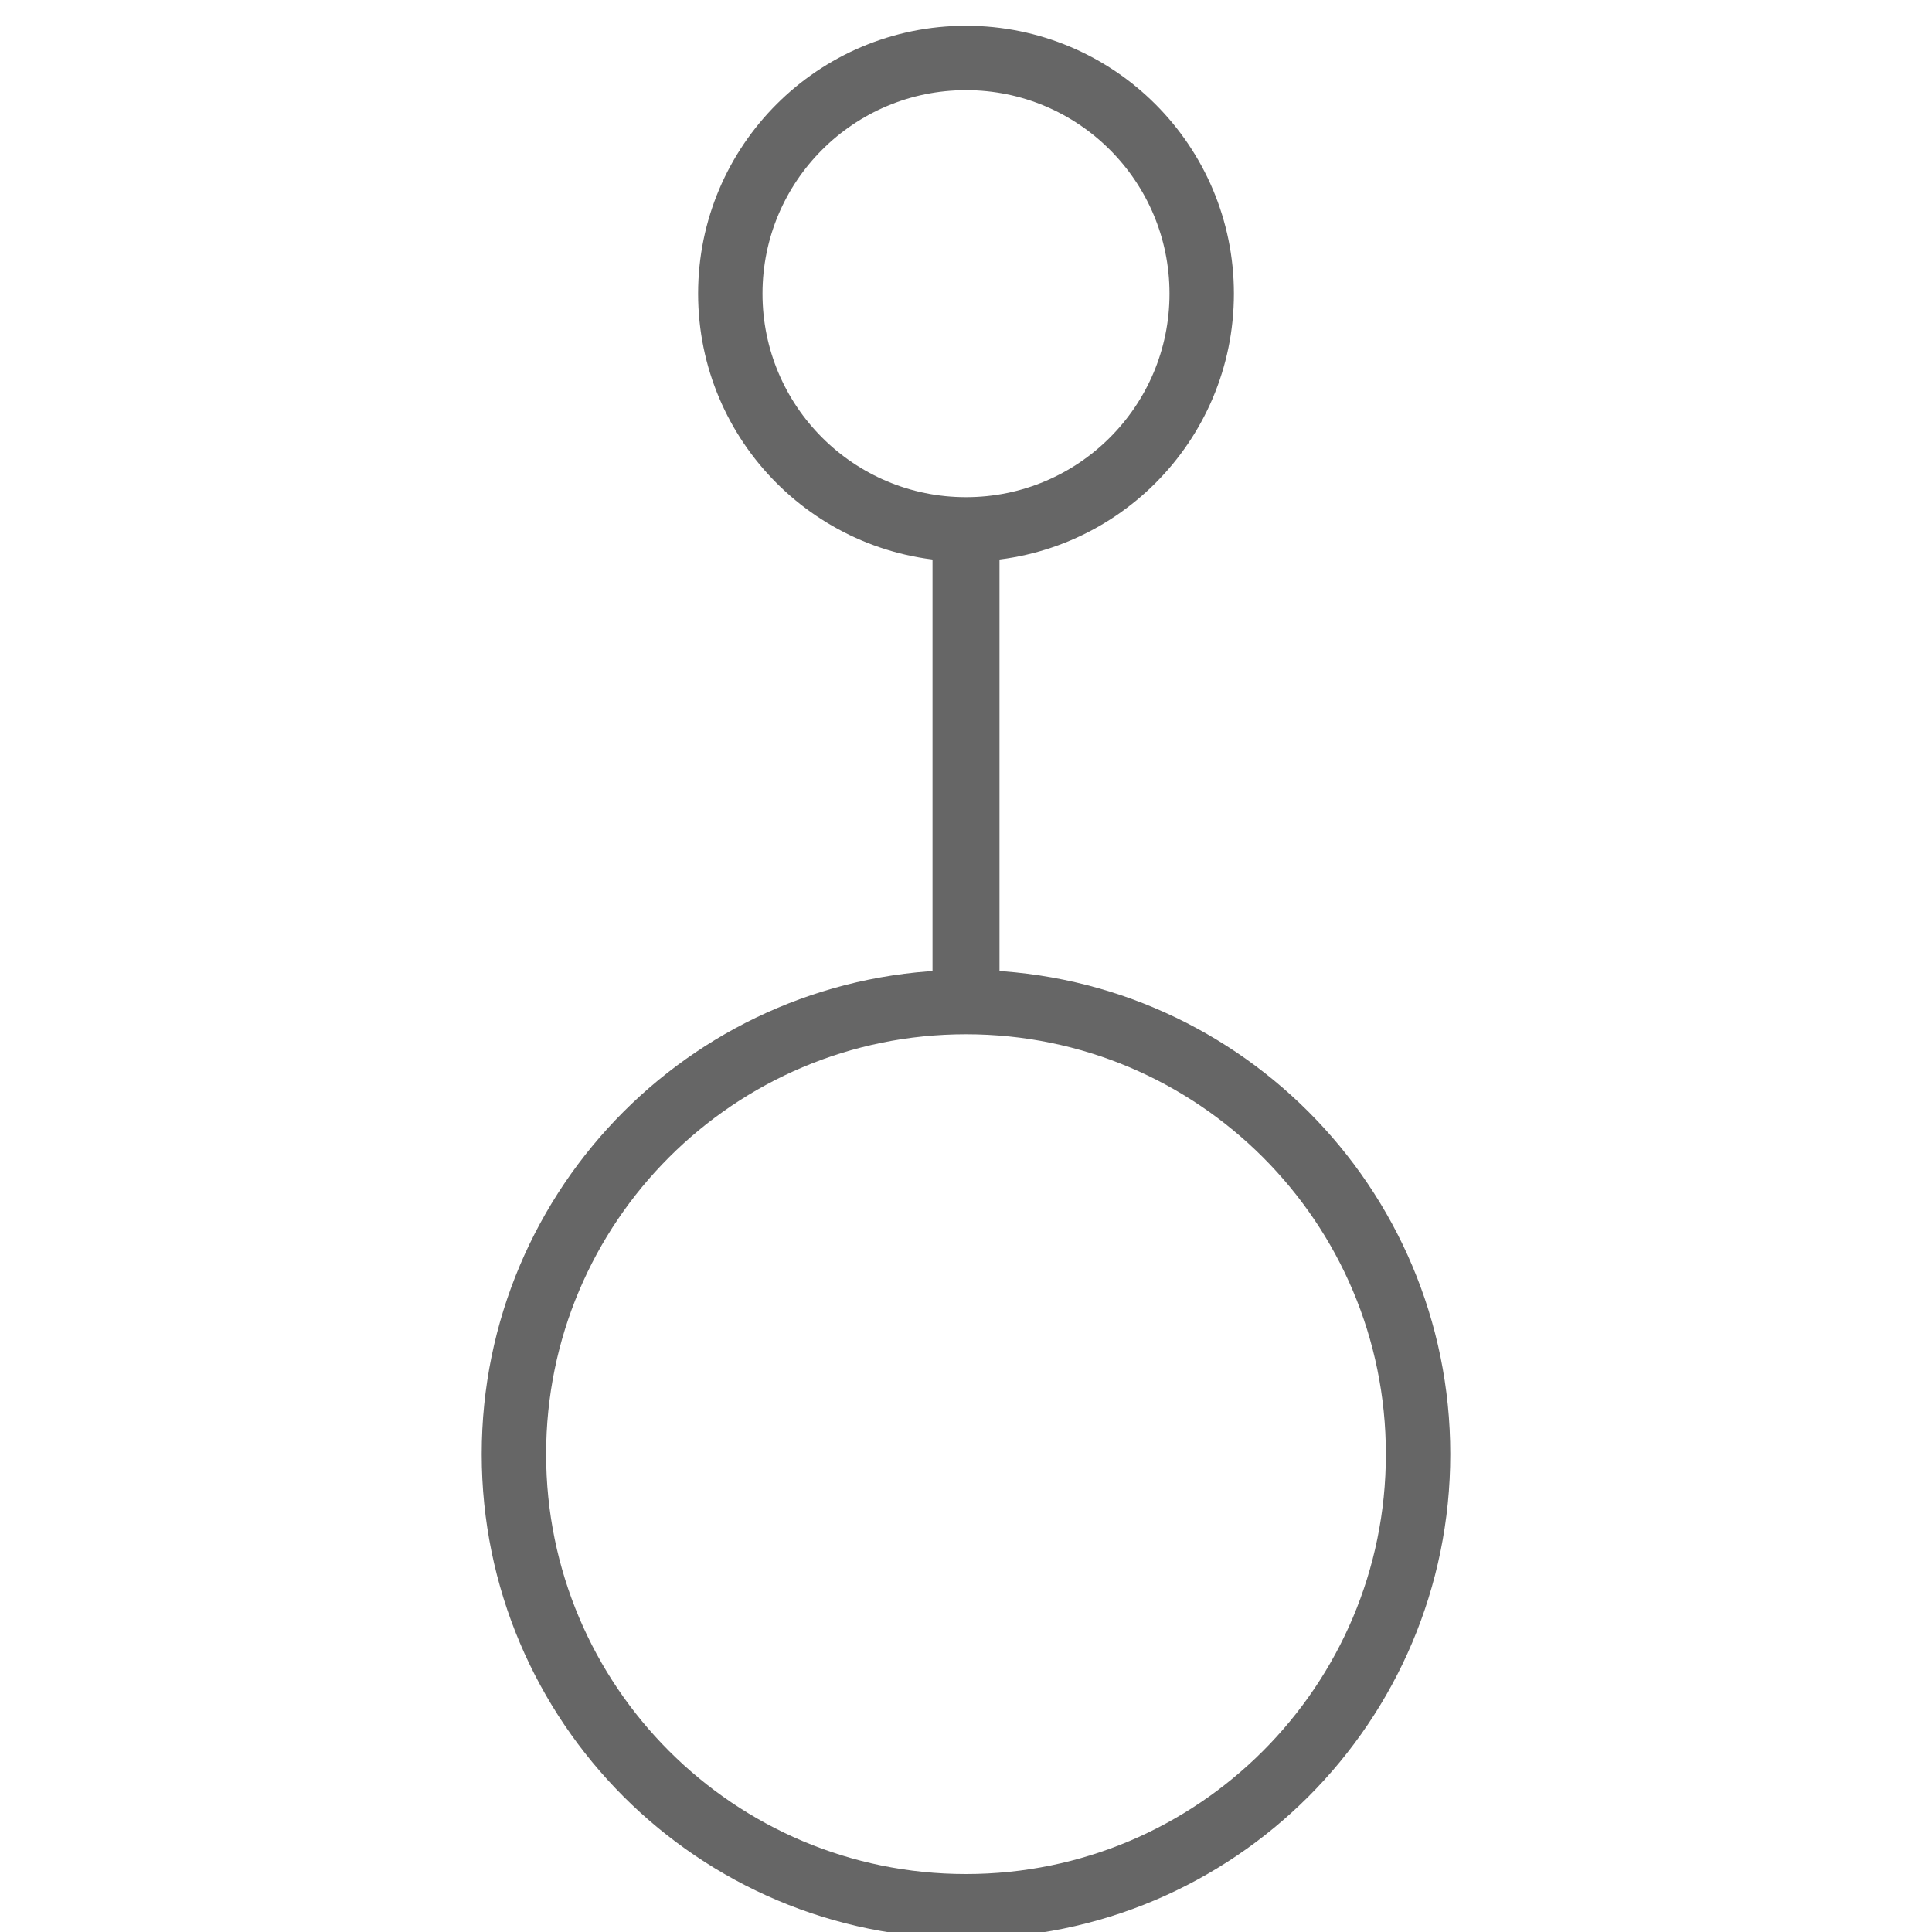
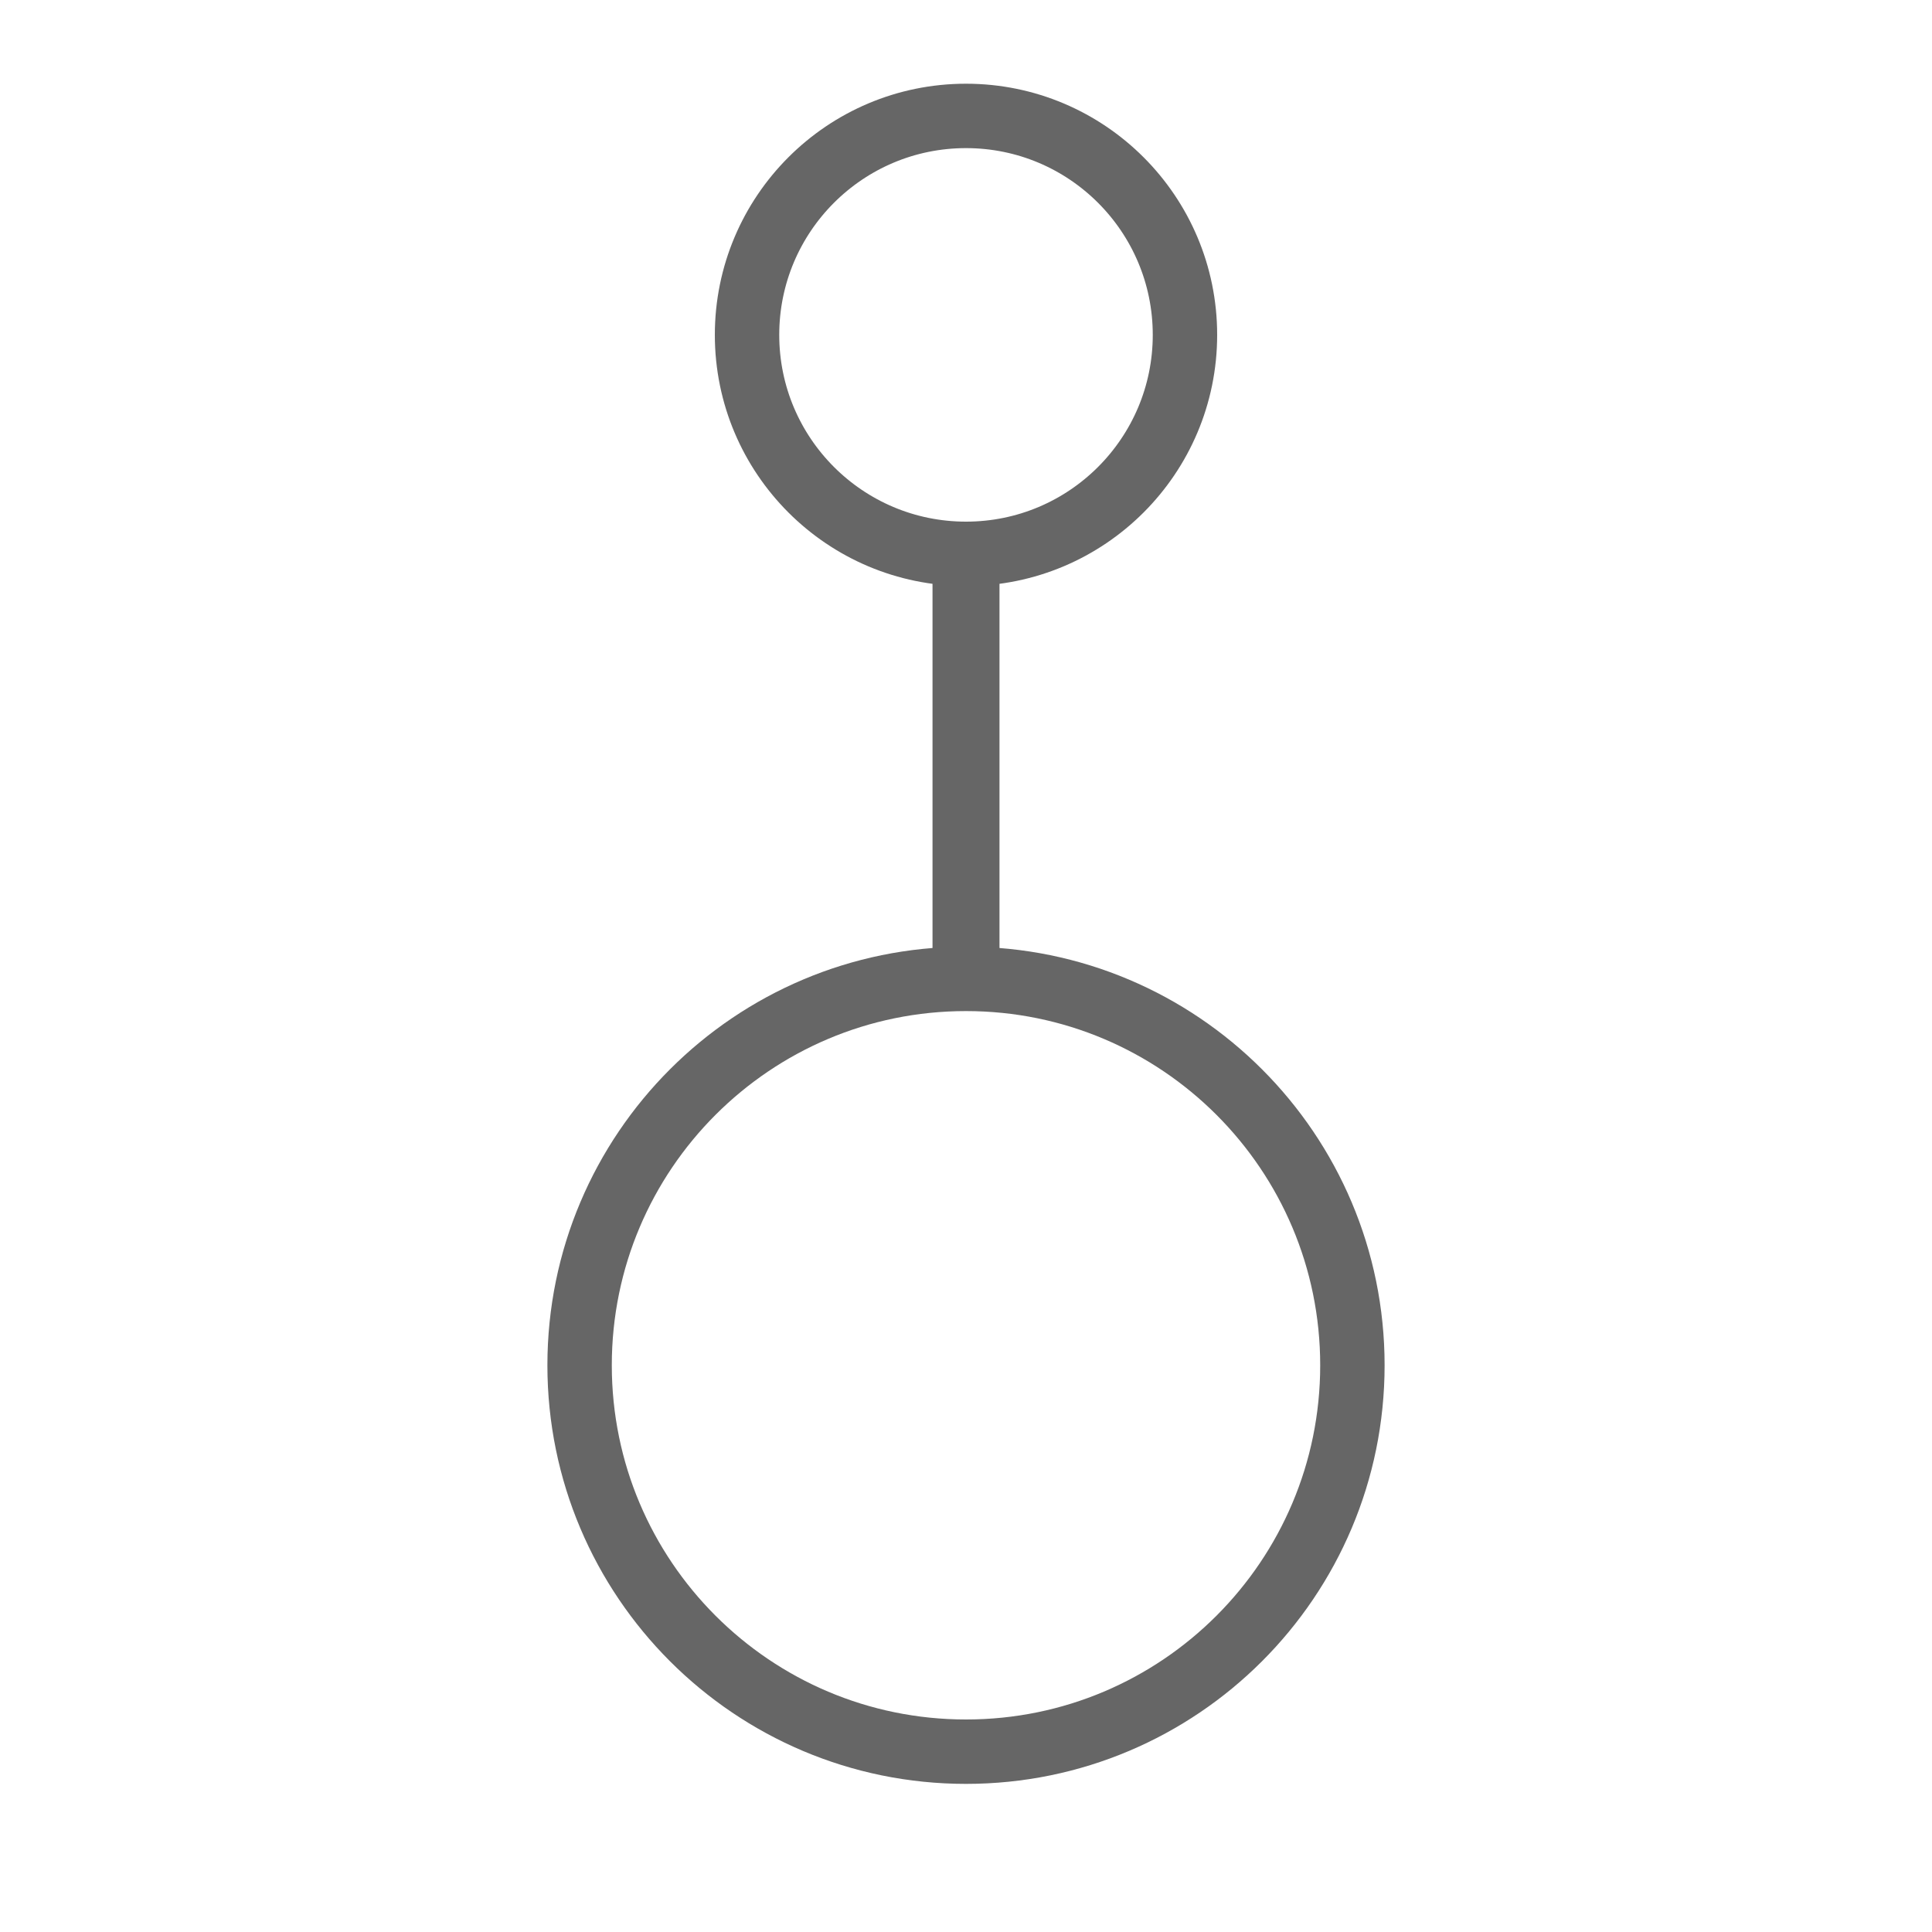
<svg xmlns="http://www.w3.org/2000/svg" version="1.1" id="Layer_1" x="0px" y="0px" viewBox="0 0 150 150" enable-background="new 0 0 150 150" xml:space="preserve">
-   <circle fill="none" stroke="#666666" stroke-width="5" cx="75" cy="112.9" r="35.1" />
-   <rect x="73.9" y="40.5" fill="#666666" stroke="#666666" stroke-width="3" stroke-miterlimit="10" width="2.2" height="35.5" />
-   <circle fill="none" stroke="#666666" stroke-width="5" stroke-miterlimit="10" cx="75" cy="22.8" r="18.3" />
+   <circle fill="none" stroke="#666666" stroke-width="5" stroke-miterlimit="10" cx="75" cy="26" r="17" />
+   <circle fill="none" stroke="#666666" stroke-width="5" cx="75" cy="106" r="30" />
+   <rect x="73.9" y="44" fill="#666666" stroke="#666666" stroke-width="3" stroke-miterlimit="10" width="2.2" height="30" />
</svg>
